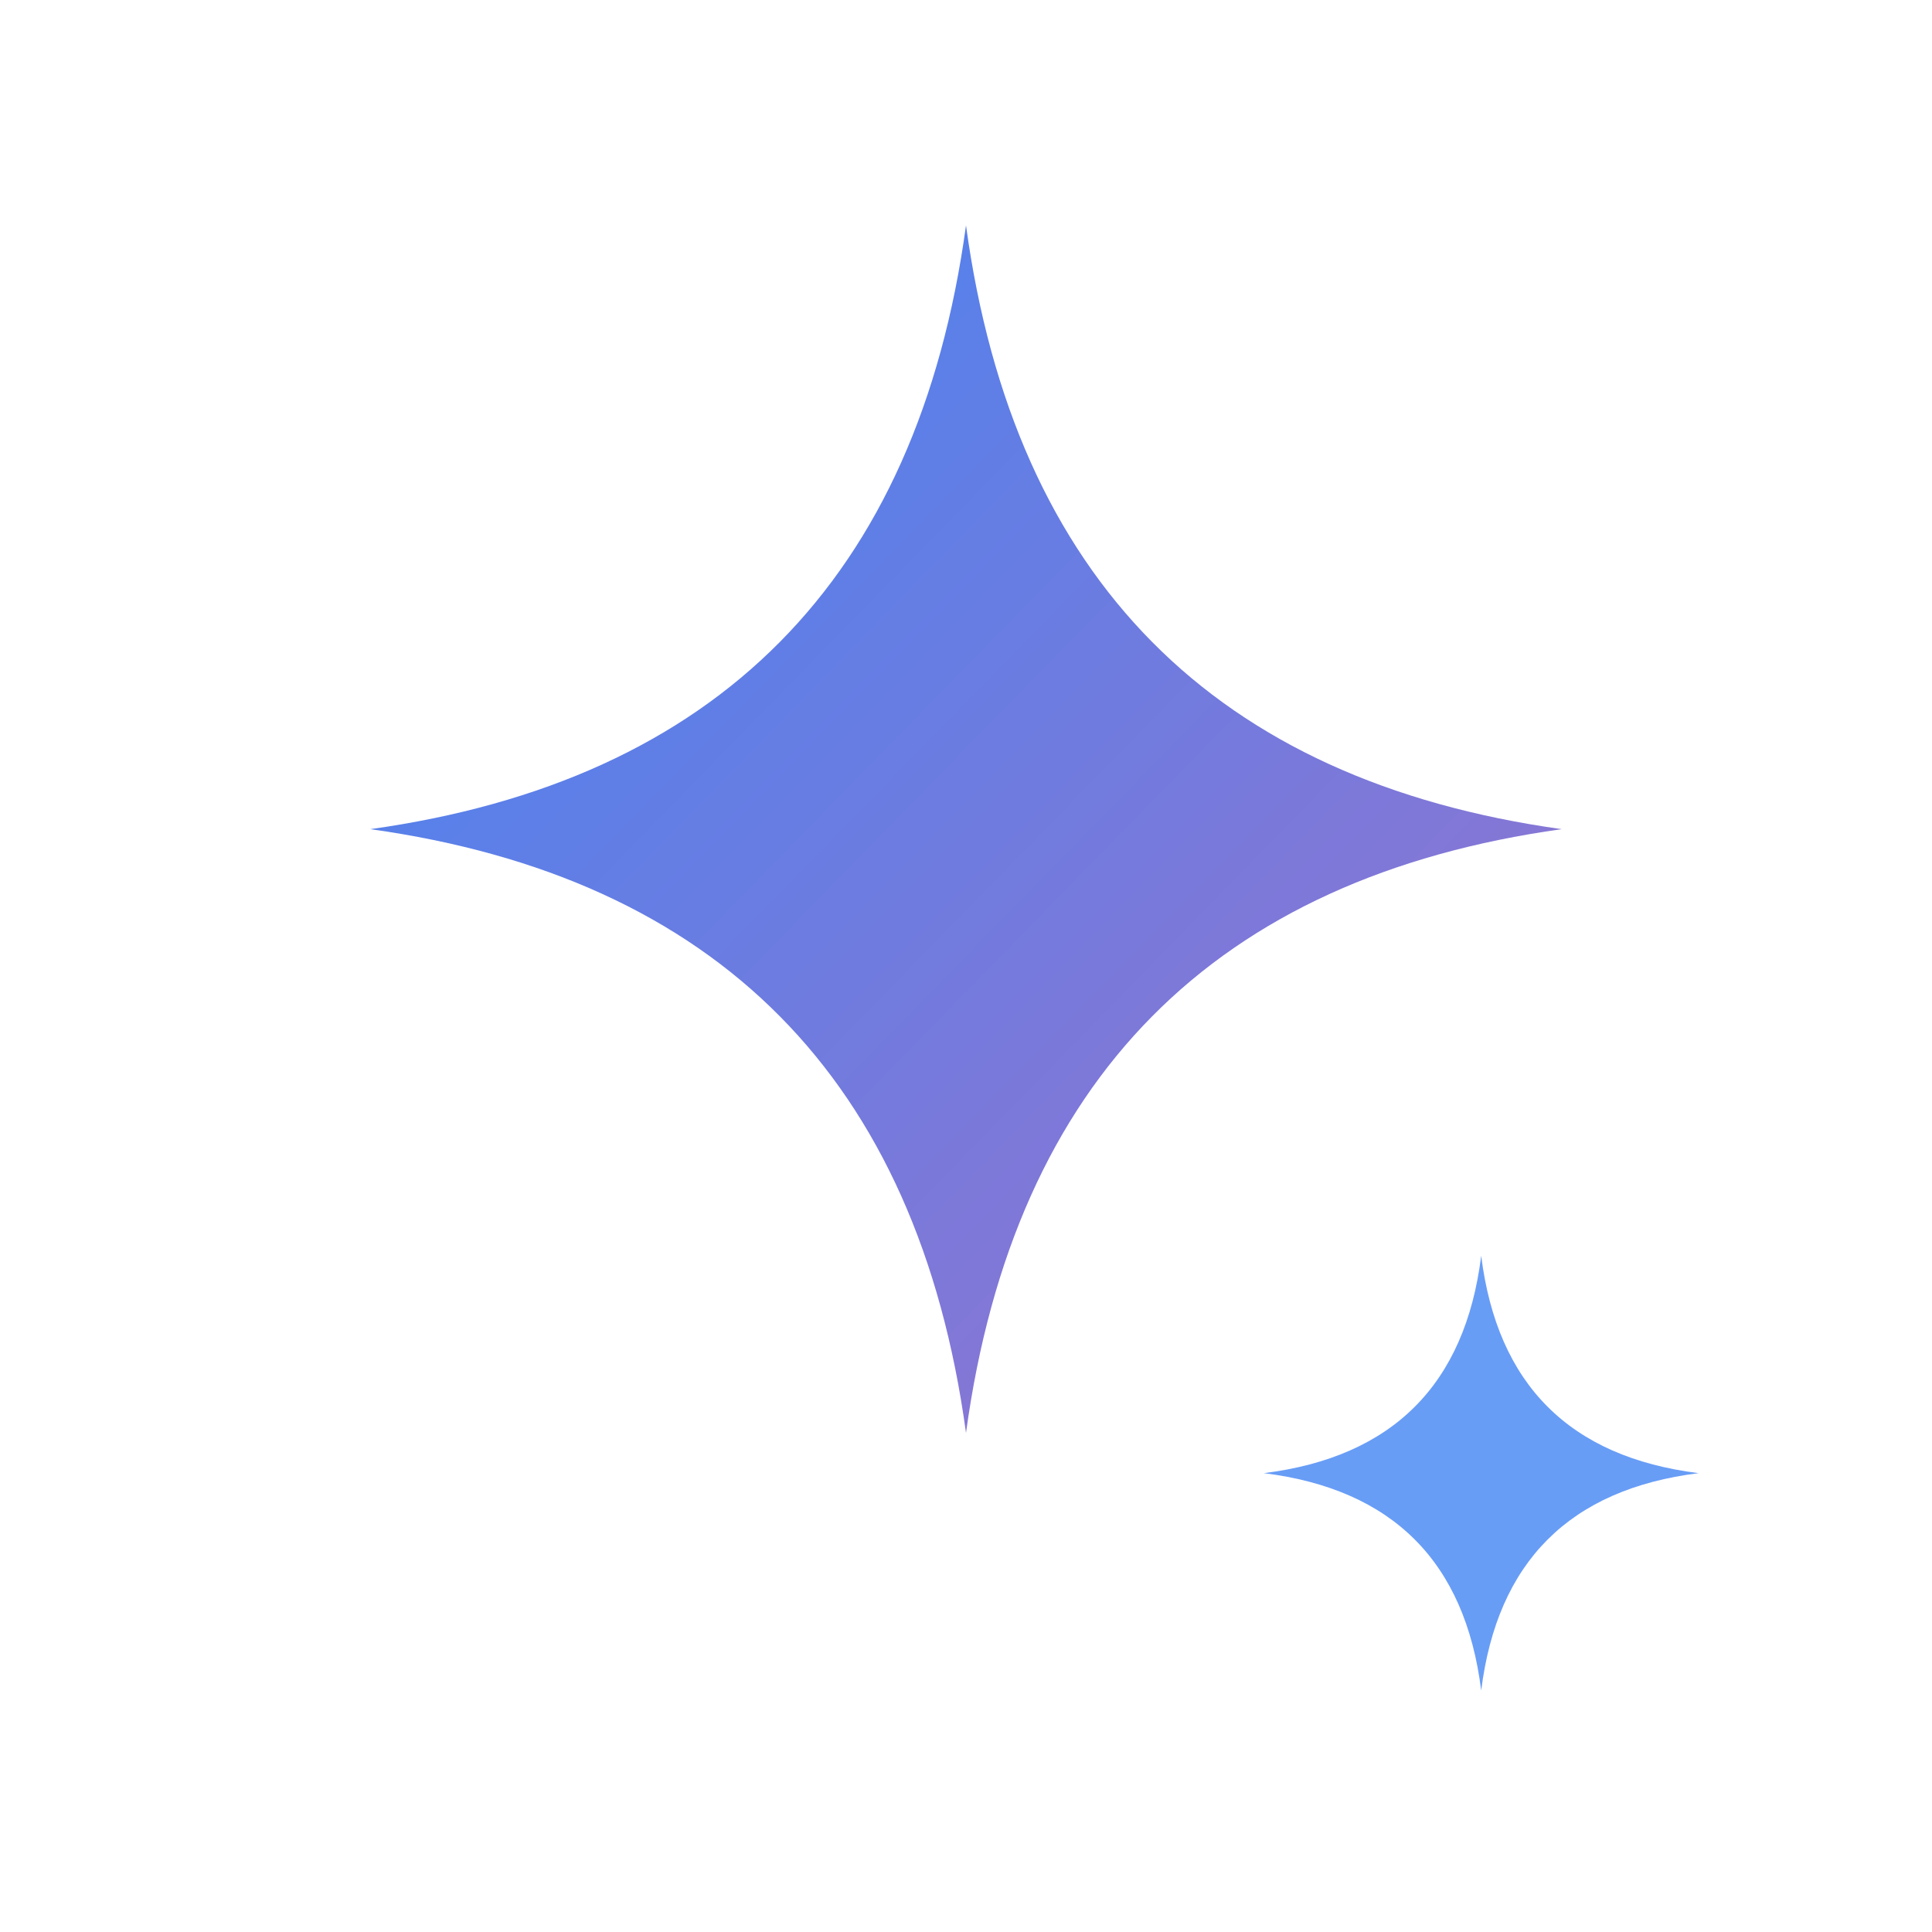
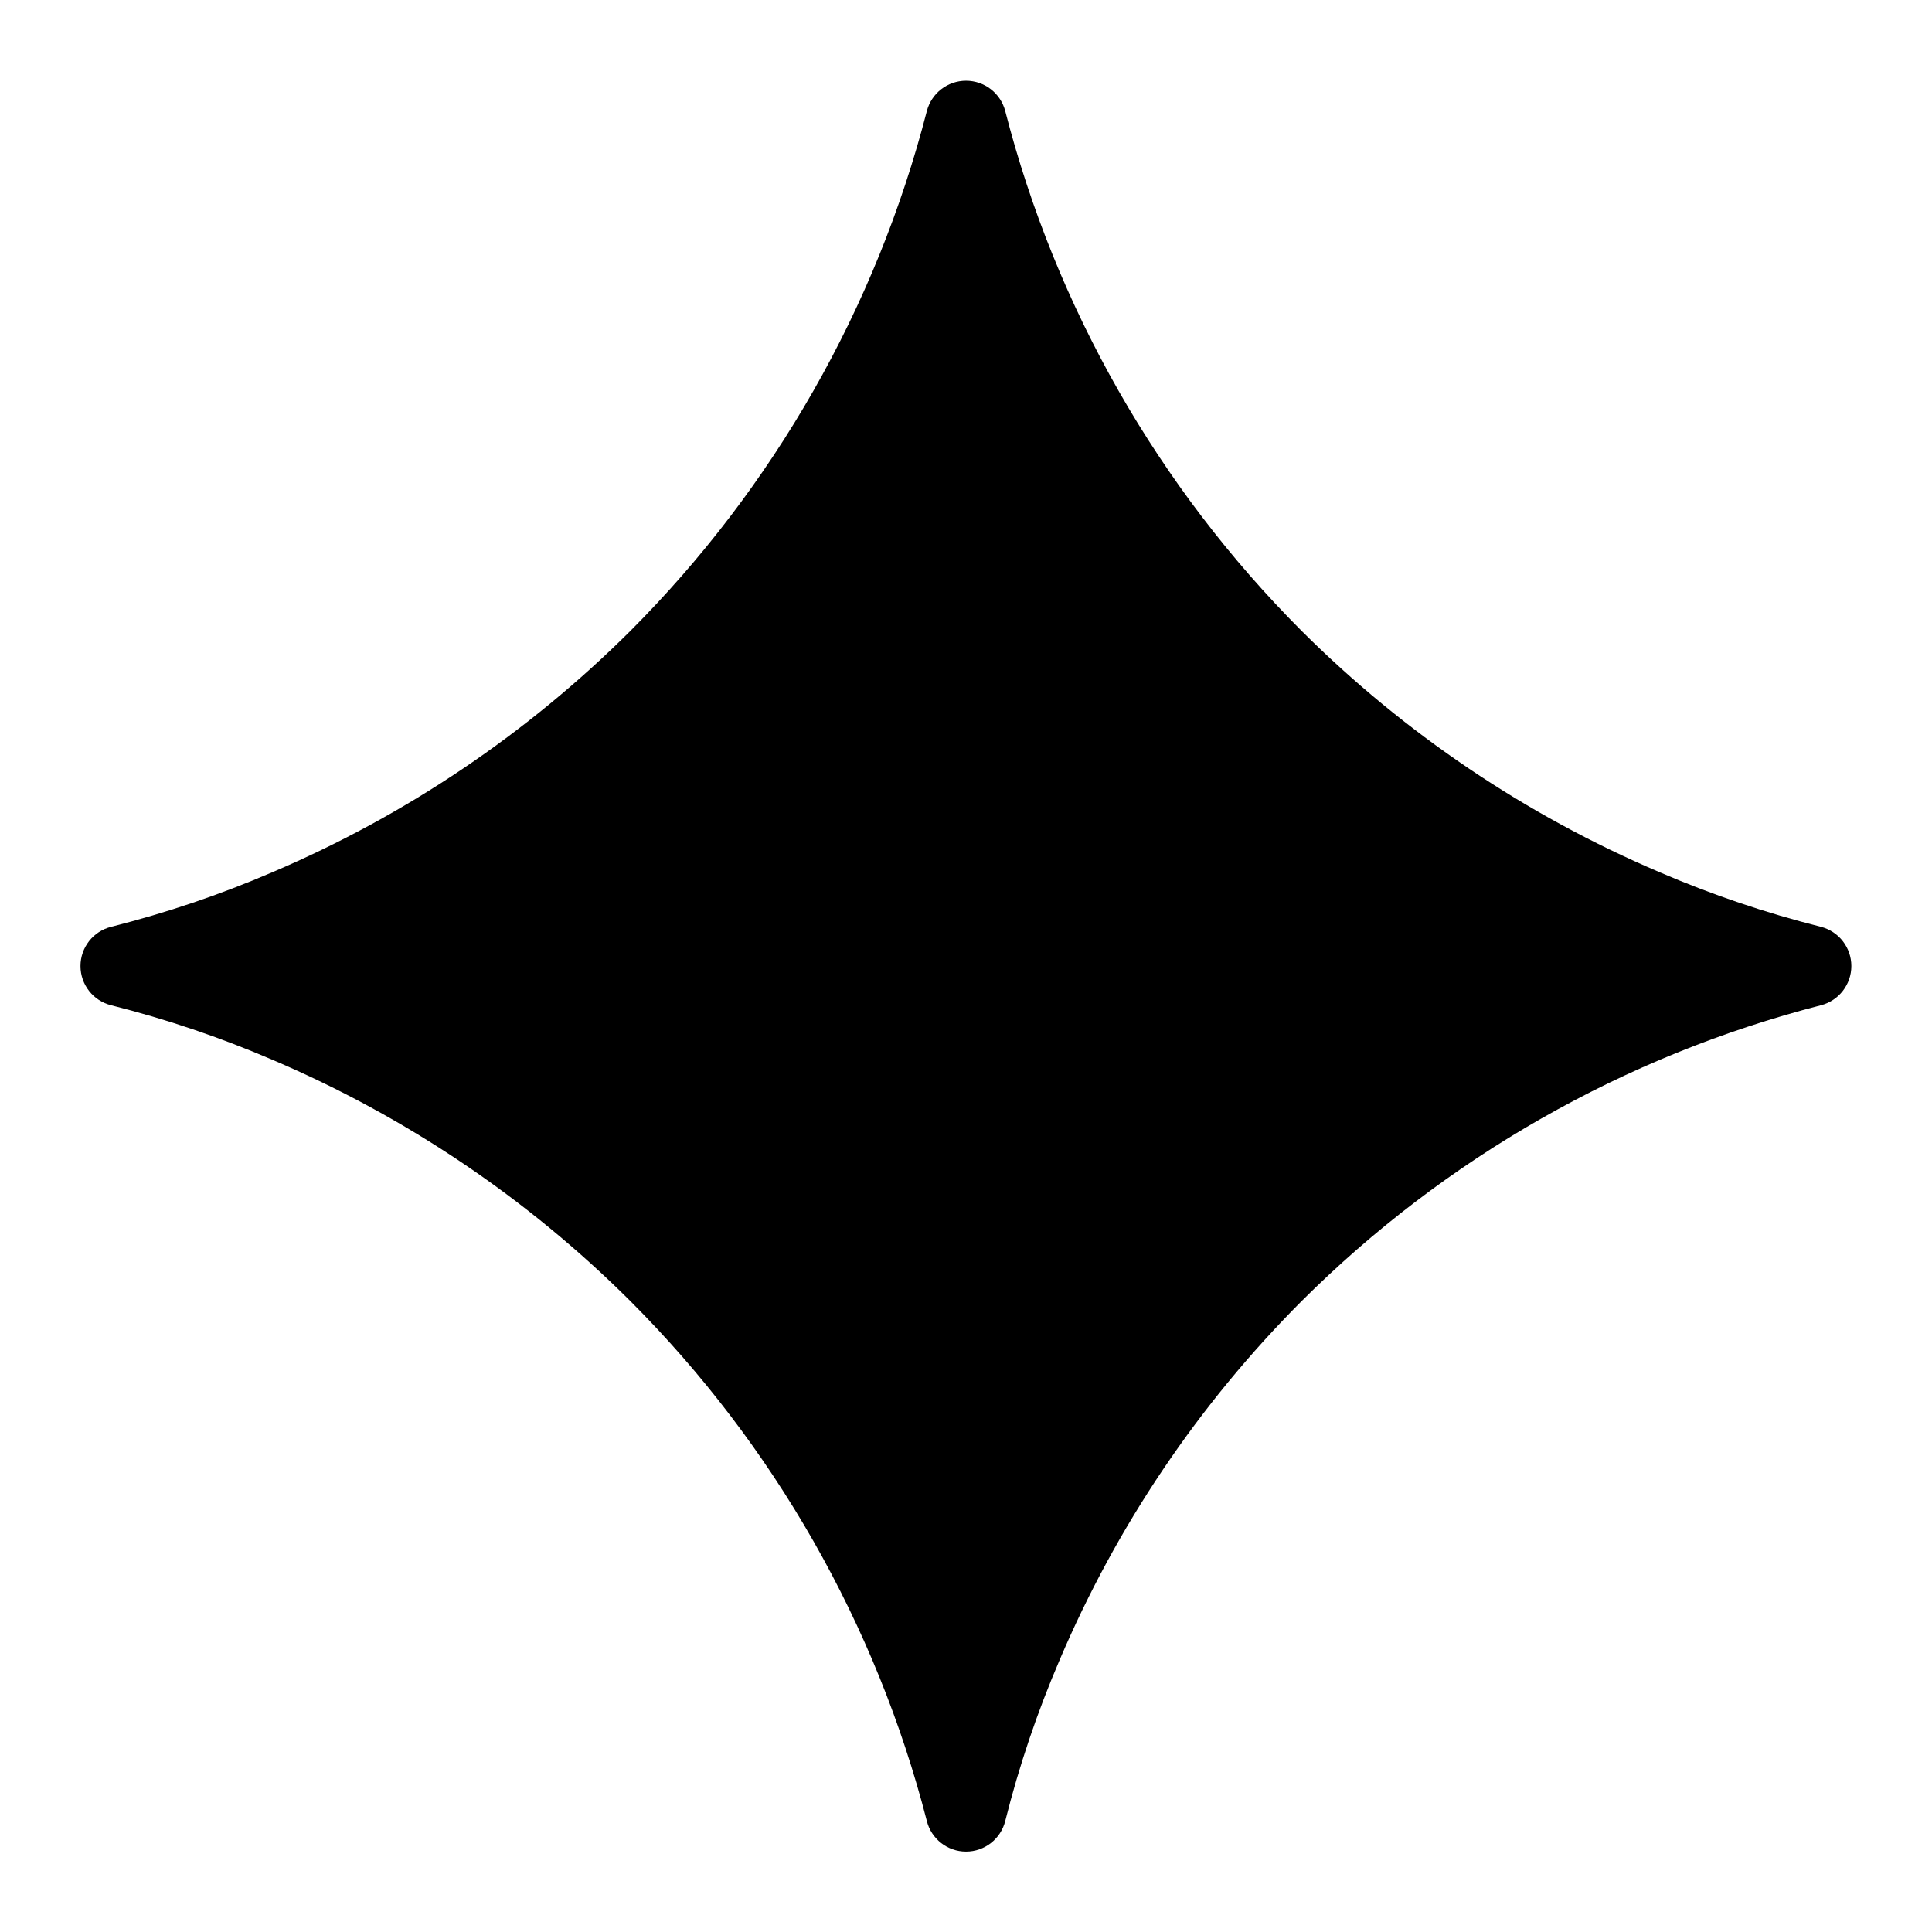
- <svg xmlns="http://www.w3.org/2000/svg" viewBox="0 0 24 24" width="24" height="24">
-   <defs>
-     <linearGradient id="g" x1="0" y1="0" x2="1" y2="1">
-       <stop offset="0" stop-color="#4285F4" />
-       <stop offset="1" stop-color="#9B72CB" />
-     </linearGradient>
-   </defs>
-   <path d="M12 2.8c.6 4.4 3.1 6.9 7.4 7.5-4.3.6-6.8 3.1-7.4 7.5-.6-4.4-3.1-6.9-7.4-7.5C8.9 9.7 11.4 7.2 12 2.8Z" fill="url(#g)" />
-   <path d="M18.4 15.6c.2 1.6 1.1 2.5 2.7 2.7-1.6.2-2.5 1.1-2.7 2.7-.2-1.6-1.1-2.5-2.7-2.7 1.6-.2 2.5-1.1 2.7-2.7Z" fill="#4285F4" opacity=".8" />
+ <svg xmlns="http://www.w3.org/2000/svg" fill="currentColor" fill-rule="evenodd" height="1em" style="flex:none;line-height:1" viewBox="0 0 24 24" width="1em">
+   <path d="M20.616 10.835a14.147 14.147 0 01-4.45-3.001 14.111 14.111 0 01-3.678-6.452.503.503 0 00-.975 0 14.134 14.134 0 01-3.679 6.452 14.155 14.155 0 01-4.45 3.001c-.65.28-1.318.505-2.002.678a.502.502 0 000 .975c.684.172 1.35.397 2.002.677a14.147 14.147 0 014.45 3.001 14.112 14.112 0 013.679 6.453.502.502 0 00.975 0c.172-.685.397-1.351.677-2.003a14.145 14.145 0 013.001-4.45 14.113 14.113 0 016.453-3.678.503.503 0 000-.975 13.245 13.245 0 01-2.003-.678z" />
</svg>
